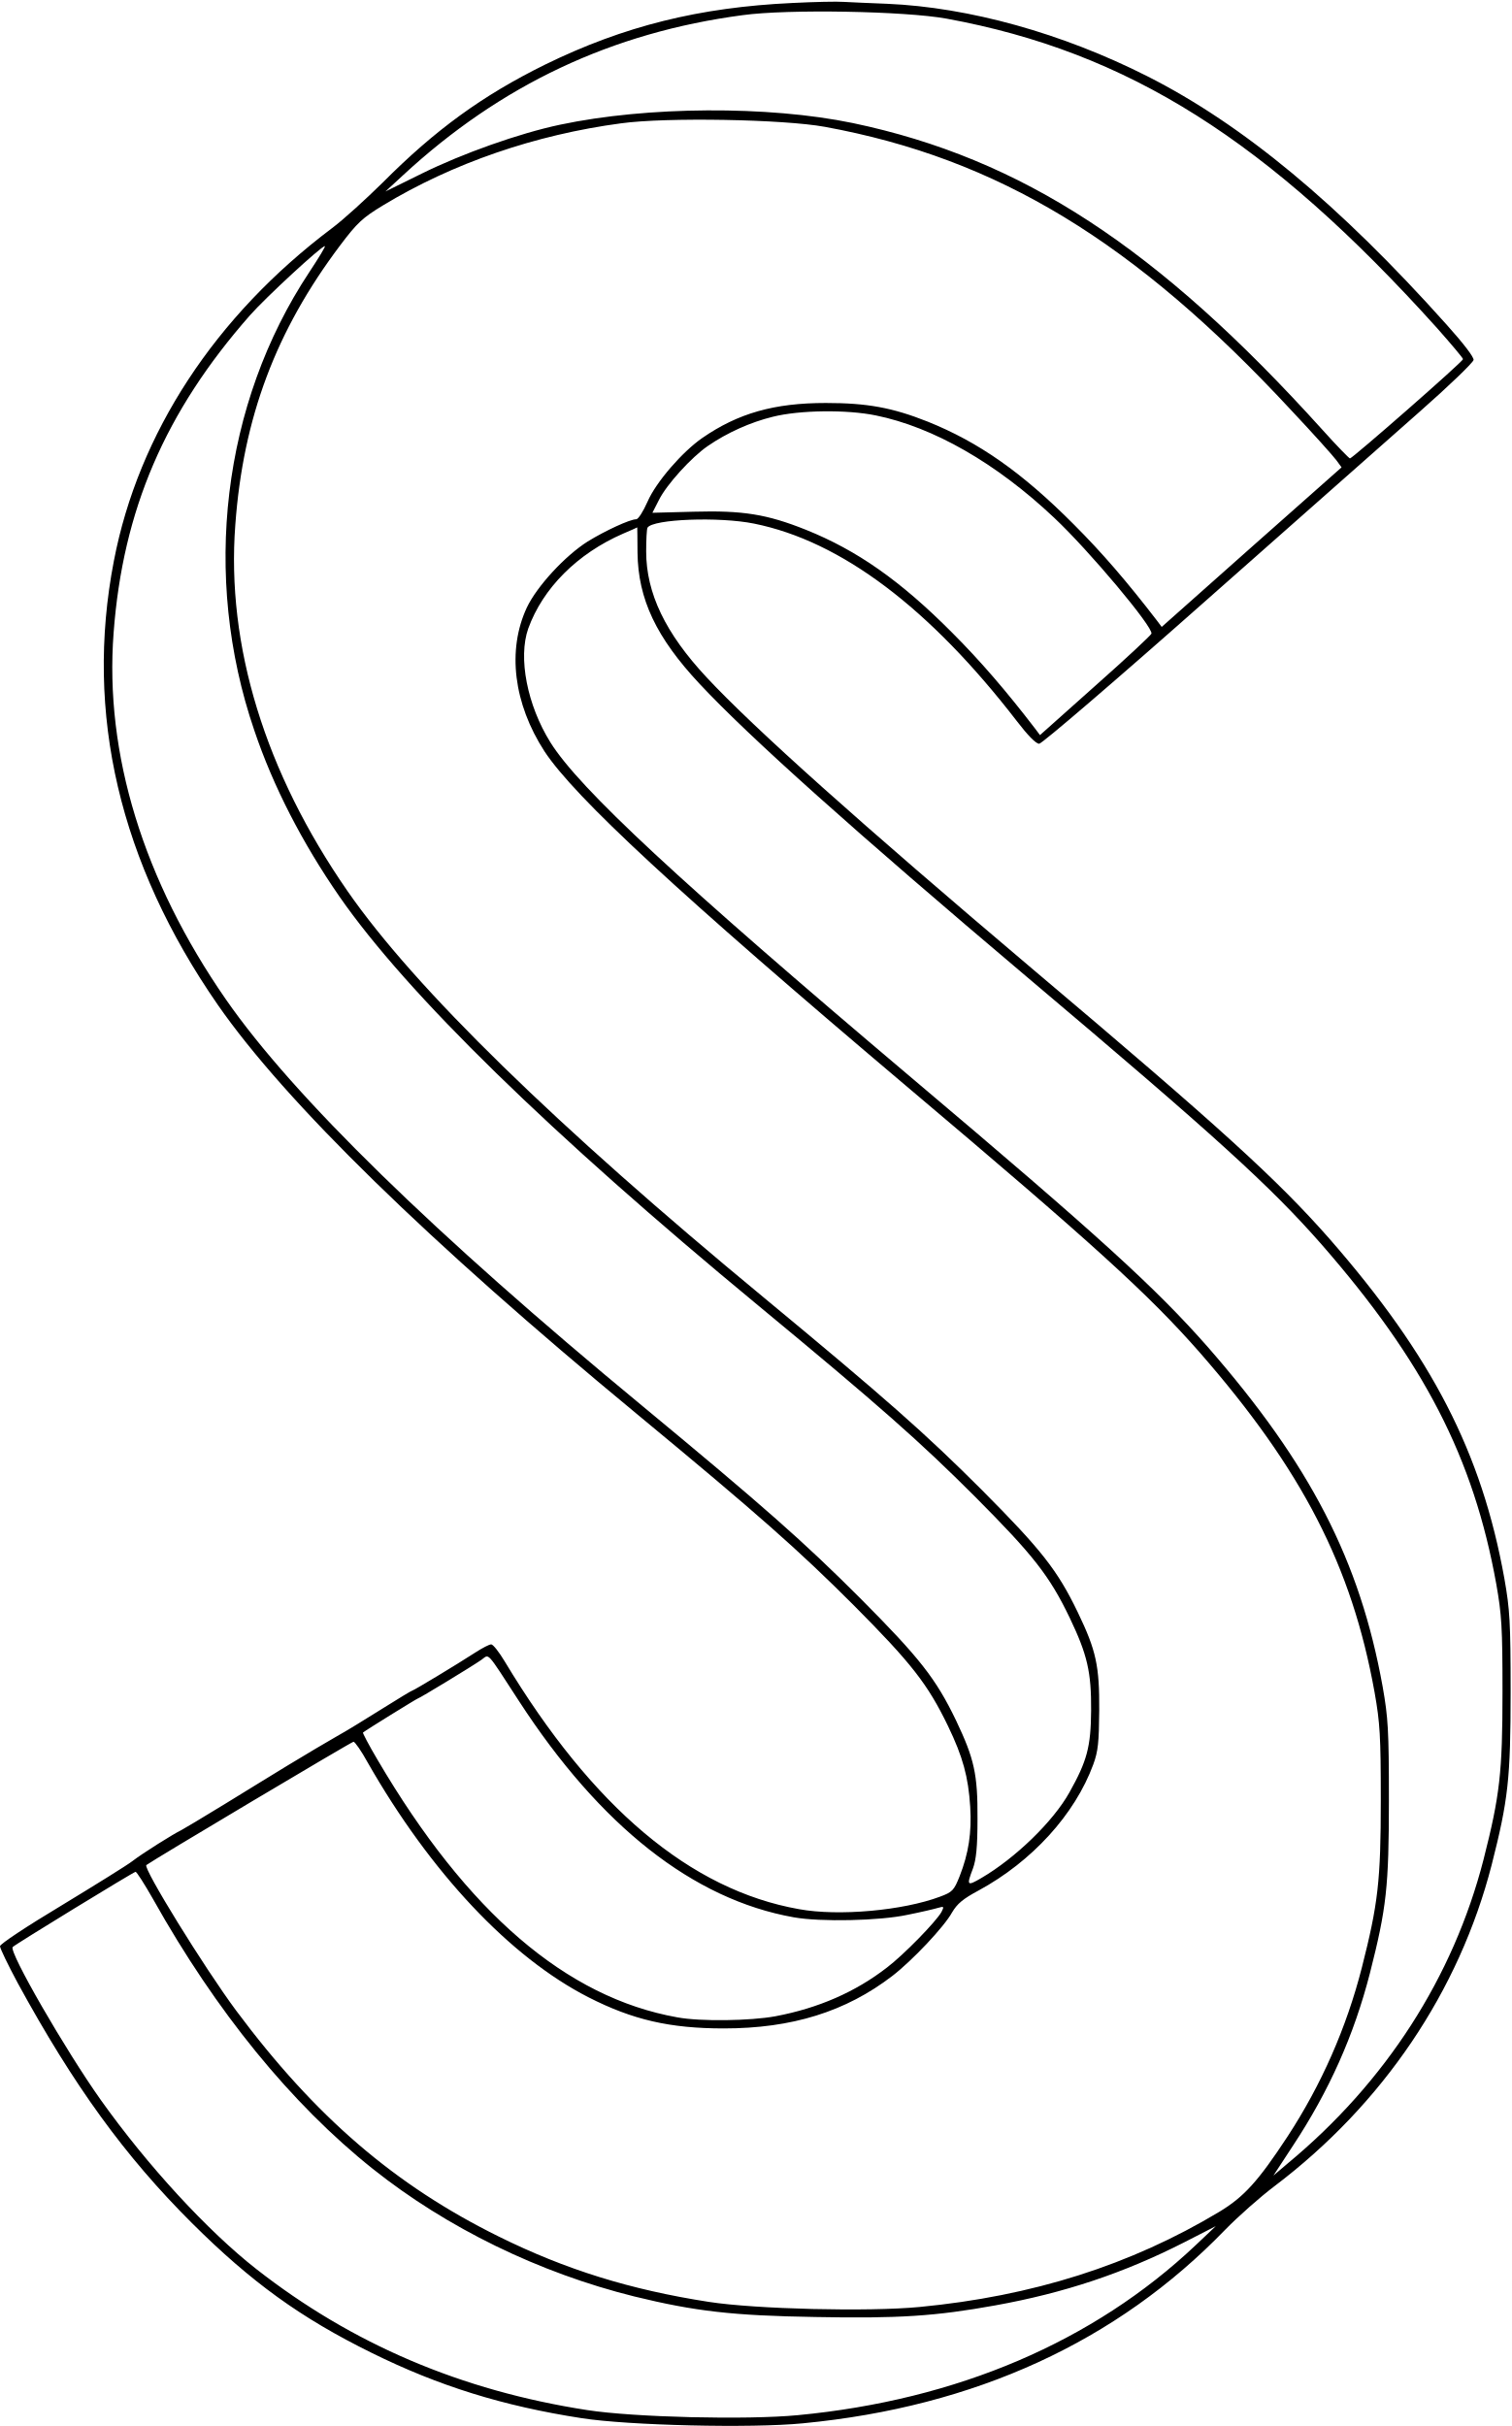
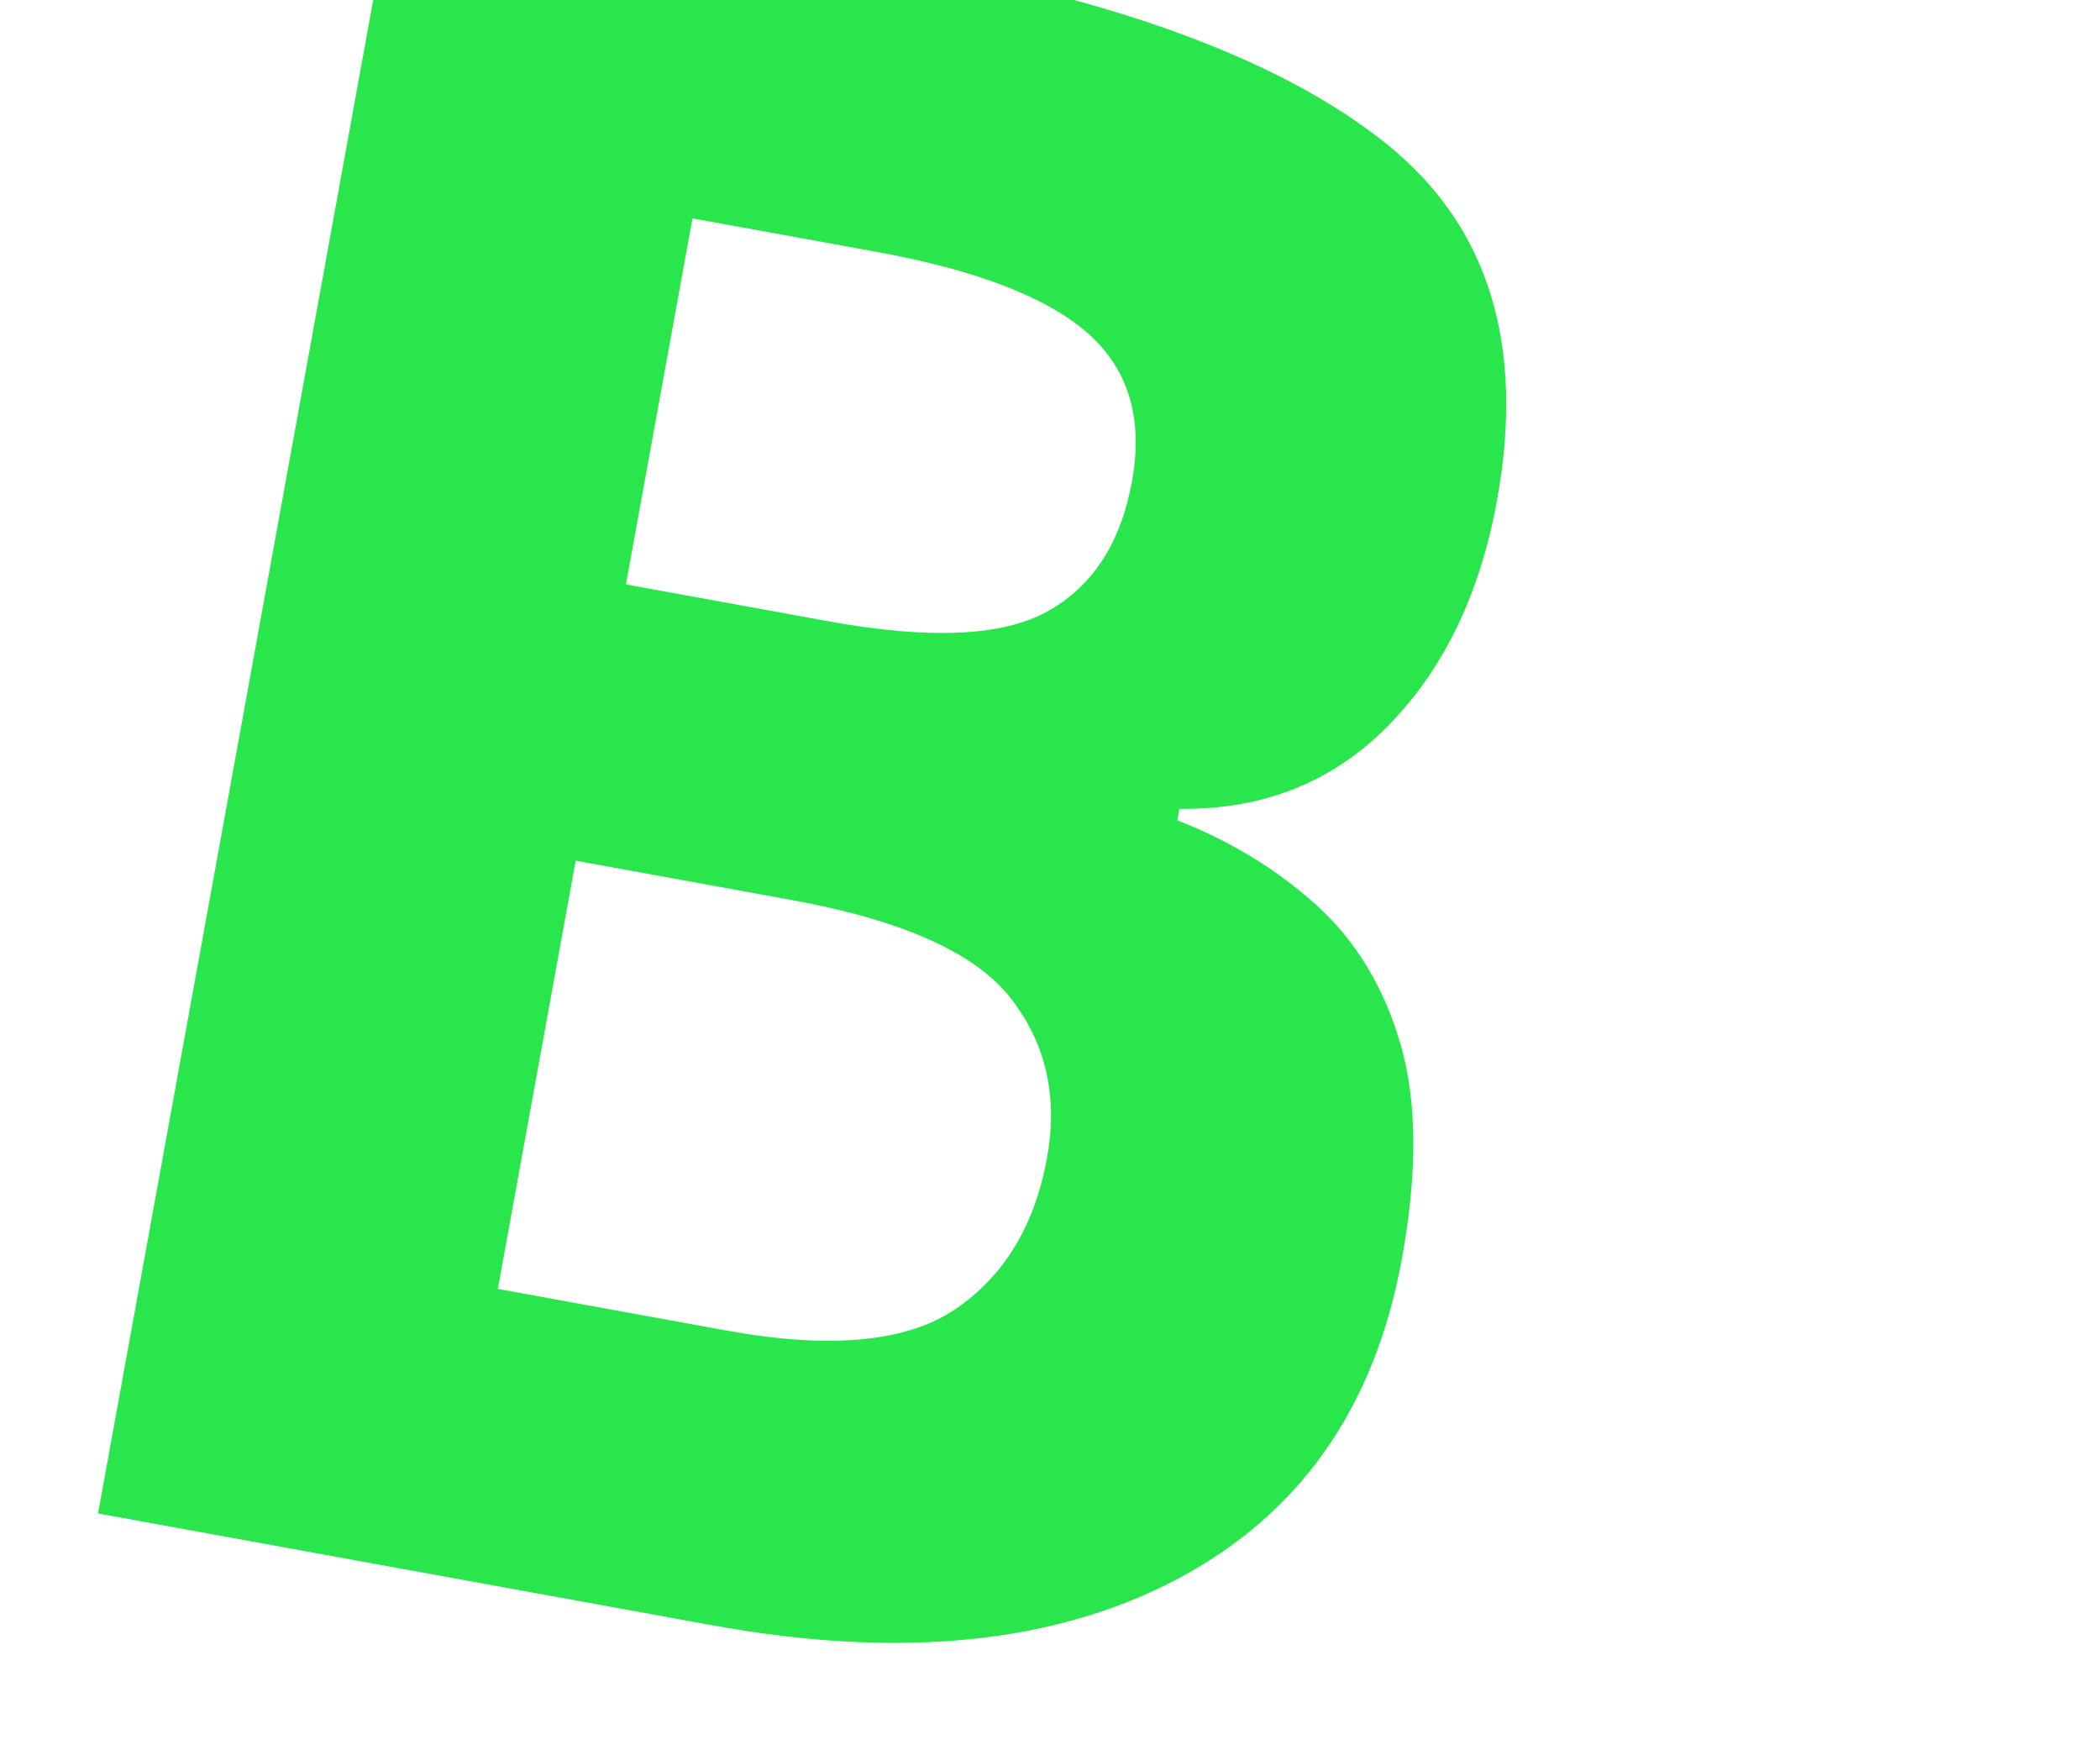
- <svg xmlns="http://www.w3.org/2000/svg" version="1.0" width="559pt" height="897pt" viewBox="0 0 559 897" preserveAspectRatio="xMidYMid meet">
-   <g transform="translate(0,897) scale(0.1,-0.1)" fill="#000000" stroke="none">
-     <path d="M2930 8959 c-344 -16 -623 -85 -915 -228 -231 -114 -406 -241 -600 -436 -61 -60 -145 -137 -188 -169 -432 -325 -715 -757 -806 -1230 -109 -564 21 -1117 384 -1641 250 -360 780 -877 1547 -1511 451 -373 600 -505 803 -708 215 -216 275 -293 350 -448 55 -114 75 -188 82 -298 6 -96 -6 -173 -39 -257 -21 -53 -27 -59 -73 -76 -136 -51 -374 -73 -521 -46 -401 71 -763 376 -1088 916 -21 35 -43 63 -50 63 -7 0 -32 -13 -57 -29 -74 -48 -229 -141 -233 -141 -3 0 -54 -31 -113 -68 -59 -37 -135 -84 -168 -102 -33 -19 -67 -39 -77 -45 -9 -5 -56 -34 -105 -63 -48 -29 -153 -94 -233 -143 -80 -49 -152 -92 -160 -96 -26 -12 -144 -86 -180 -114 -19 -15 -137 -88 -262 -164 -130 -78 -228 -143 -228 -151 0 -8 30 -70 66 -137 207 -379 396 -640 644 -887 219 -218 401 -350 665 -480 247 -122 484 -196 775 -241 172 -27 628 -38 819 -19 636 61 1161 302 1561 716 47 48 128 120 181 160 402 304 684 722 804 1189 61 240 70 318 70 640 0 259 -3 304 -23 418 -84 467 -268 823 -647 1257 -192 218 -401 409 -1095 995 -637 539 -1034 894 -1208 1081 -152 163 -223 311 -223 465 0 43 2 83 5 88 20 32 266 41 394 15 322 -65 649 -312 972 -731 39 -51 70 -83 82 -83 10 0 283 234 615 528 328 290 684 605 792 700 108 95 197 181 199 191 2 10 -38 62 -100 131 -399 446 -754 740 -1106 918 -314 159 -659 255 -962 268 -63 2 -135 6 -160 7 -25 2 -110 0 -190 -4z m570 -58 c671 -123 1188 -450 1813 -1144 53 -60 97 -112 96 -115 0 -9 -409 -367 -418 -367 -3 0 -49 47 -101 105 -610 676 -1113 1004 -1737 1135 -313 65 -761 62 -1082 -6 -152 -32 -362 -107 -510 -180 l-136 -67 65 60 c361 334 772 528 1256 592 167 23 601 15 754 -13z m-450 -400 c639 -117 1145 -424 1723 -1047 82 -87 157 -171 168 -186 l19 -26 -333 -295 -332 -295 -18 24 c-110 143 -202 250 -307 355 -191 192 -351 304 -540 380 -131 52 -224 69 -377 69 -191 0 -324 -38 -456 -129 -74 -51 -172 -164 -203 -236 -16 -36 -34 -65 -42 -65 -23 0 -114 -42 -179 -82 -84 -53 -188 -166 -225 -244 -74 -158 -49 -356 65 -532 112 -170 494 -524 1337 -1237 693 -585 897 -771 1085 -985 379 -434 563 -790 647 -1257 20 -113 23 -161 23 -398 0 -300 -10 -384 -70 -620 -57 -223 -150 -434 -275 -625 -109 -166 -161 -223 -252 -278 -328 -197 -690 -312 -1109 -352 -188 -18 -606 -8 -779 19 -290 45 -528 119 -775 241 -385 190 -680 444 -972 836 -118 159 -345 527 -332 538 22 17 759 456 766 456 5 0 29 -34 52 -76 232 -407 527 -721 817 -869 163 -83 300 -115 500 -115 252 0 451 62 623 194 74 57 192 182 221 235 19 32 40 50 98 81 197 107 356 281 424 466 18 49 21 82 22 199 1 165 -11 222 -79 363 -75 156 -135 232 -355 453 -208 208 -355 338 -808 713 -766 633 -1288 1142 -1537 1501 -305 440 -449 908 -415 1355 29 396 150 717 387 1032 64 85 84 103 158 148 259 157 565 262 881 304 167 23 601 15 754 -13z m-1907 -538 c-321 -485 -398 -1123 -203 -1693 70 -208 178 -417 315 -615 250 -360 780 -877 1547 -1511 451 -373 600 -505 803 -708 215 -216 275 -292 350 -448 65 -136 80 -200 79 -343 -1 -134 -15 -186 -80 -302 -60 -108 -201 -244 -326 -317 -53 -31 -55 -28 -31 35 12 33 17 79 17 184 1 165 -12 222 -79 363 -75 156 -135 232 -355 453 -208 208 -355 338 -808 713 -766 633 -1288 1142 -1537 1501 -305 440 -449 908 -415 1355 34 454 190 817 504 1174 58 66 264 256 277 256 4 0 -23 -44 -58 -97z m2095 -529 c212 -43 445 -176 659 -378 129 -121 368 -406 360 -429 -2 -6 -95 -93 -208 -193 l-204 -182 -18 24 c-105 137 -202 250 -307 355 -191 192 -351 304 -540 380 -145 58 -234 72 -415 67 l-153 -4 24 47 c28 57 121 159 181 200 71 49 158 88 240 108 99 25 274 27 381 5z m-881 -507 c2 -172 69 -314 230 -486 182 -195 573 -545 1213 -1086 693 -585 897 -771 1085 -985 379 -434 563 -790 647 -1257 20 -113 23 -161 23 -398 0 -300 -10 -384 -70 -620 -112 -436 -362 -824 -724 -1124 l-53 -45 72 110 c134 203 226 409 285 639 61 240 70 318 70 640 0 259 -3 304 -23 418 -84 467 -268 823 -647 1257 -192 218 -401 409 -1095 995 -860 727 -1228 1069 -1335 1240 -86 138 -120 313 -82 421 54 149 181 277 351 351 28 12 51 22 52 23 0 0 1 -42 1 -93z m-438 -4247 c300 -462 644 -733 1015 -799 100 -18 319 -13 421 9 50 10 101 22 114 26 21 6 22 5 12 -15 -19 -35 -141 -160 -202 -206 -116 -90 -253 -150 -412 -180 -92 -17 -277 -20 -363 -4 -410 73 -777 388 -1108 952 -32 54 -56 100 -54 101 9 8 200 126 203 126 5 0 204 121 235 143 30 21 15 38 139 -153z m-1353 -732 c233 -416 511 -757 812 -997 275 -219 616 -385 967 -472 225 -55 364 -71 669 -76 307 -6 445 3 666 43 255 46 474 119 698 233 l117 60 -75 -71 c-377 -356 -881 -572 -1471 -628 -188 -18 -606 -8 -779 19 -465 72 -868 244 -1222 521 -180 141 -402 382 -575 625 -130 183 -342 550 -326 566 11 11 446 277 454 278 4 1 33 -45 65 -101z" />
-   </g>
+ <svg xmlns="http://www.w3.org/2000/svg" width="1122px" height="929px">
+   <text kerning="auto" font-family="Myriad Pro" fill="rgb(0, 0, 0)" transform="matrix( 0.9835428, 0.1789896, -0.1789152, 0.9839517,-58.26798, 788.3945)" font-size="1250px">
+     <tspan font-size="1250px" font-family="Magneto" font-weight="bold" fill="#29E64C">B</tspan>
+   </text>
</svg>
